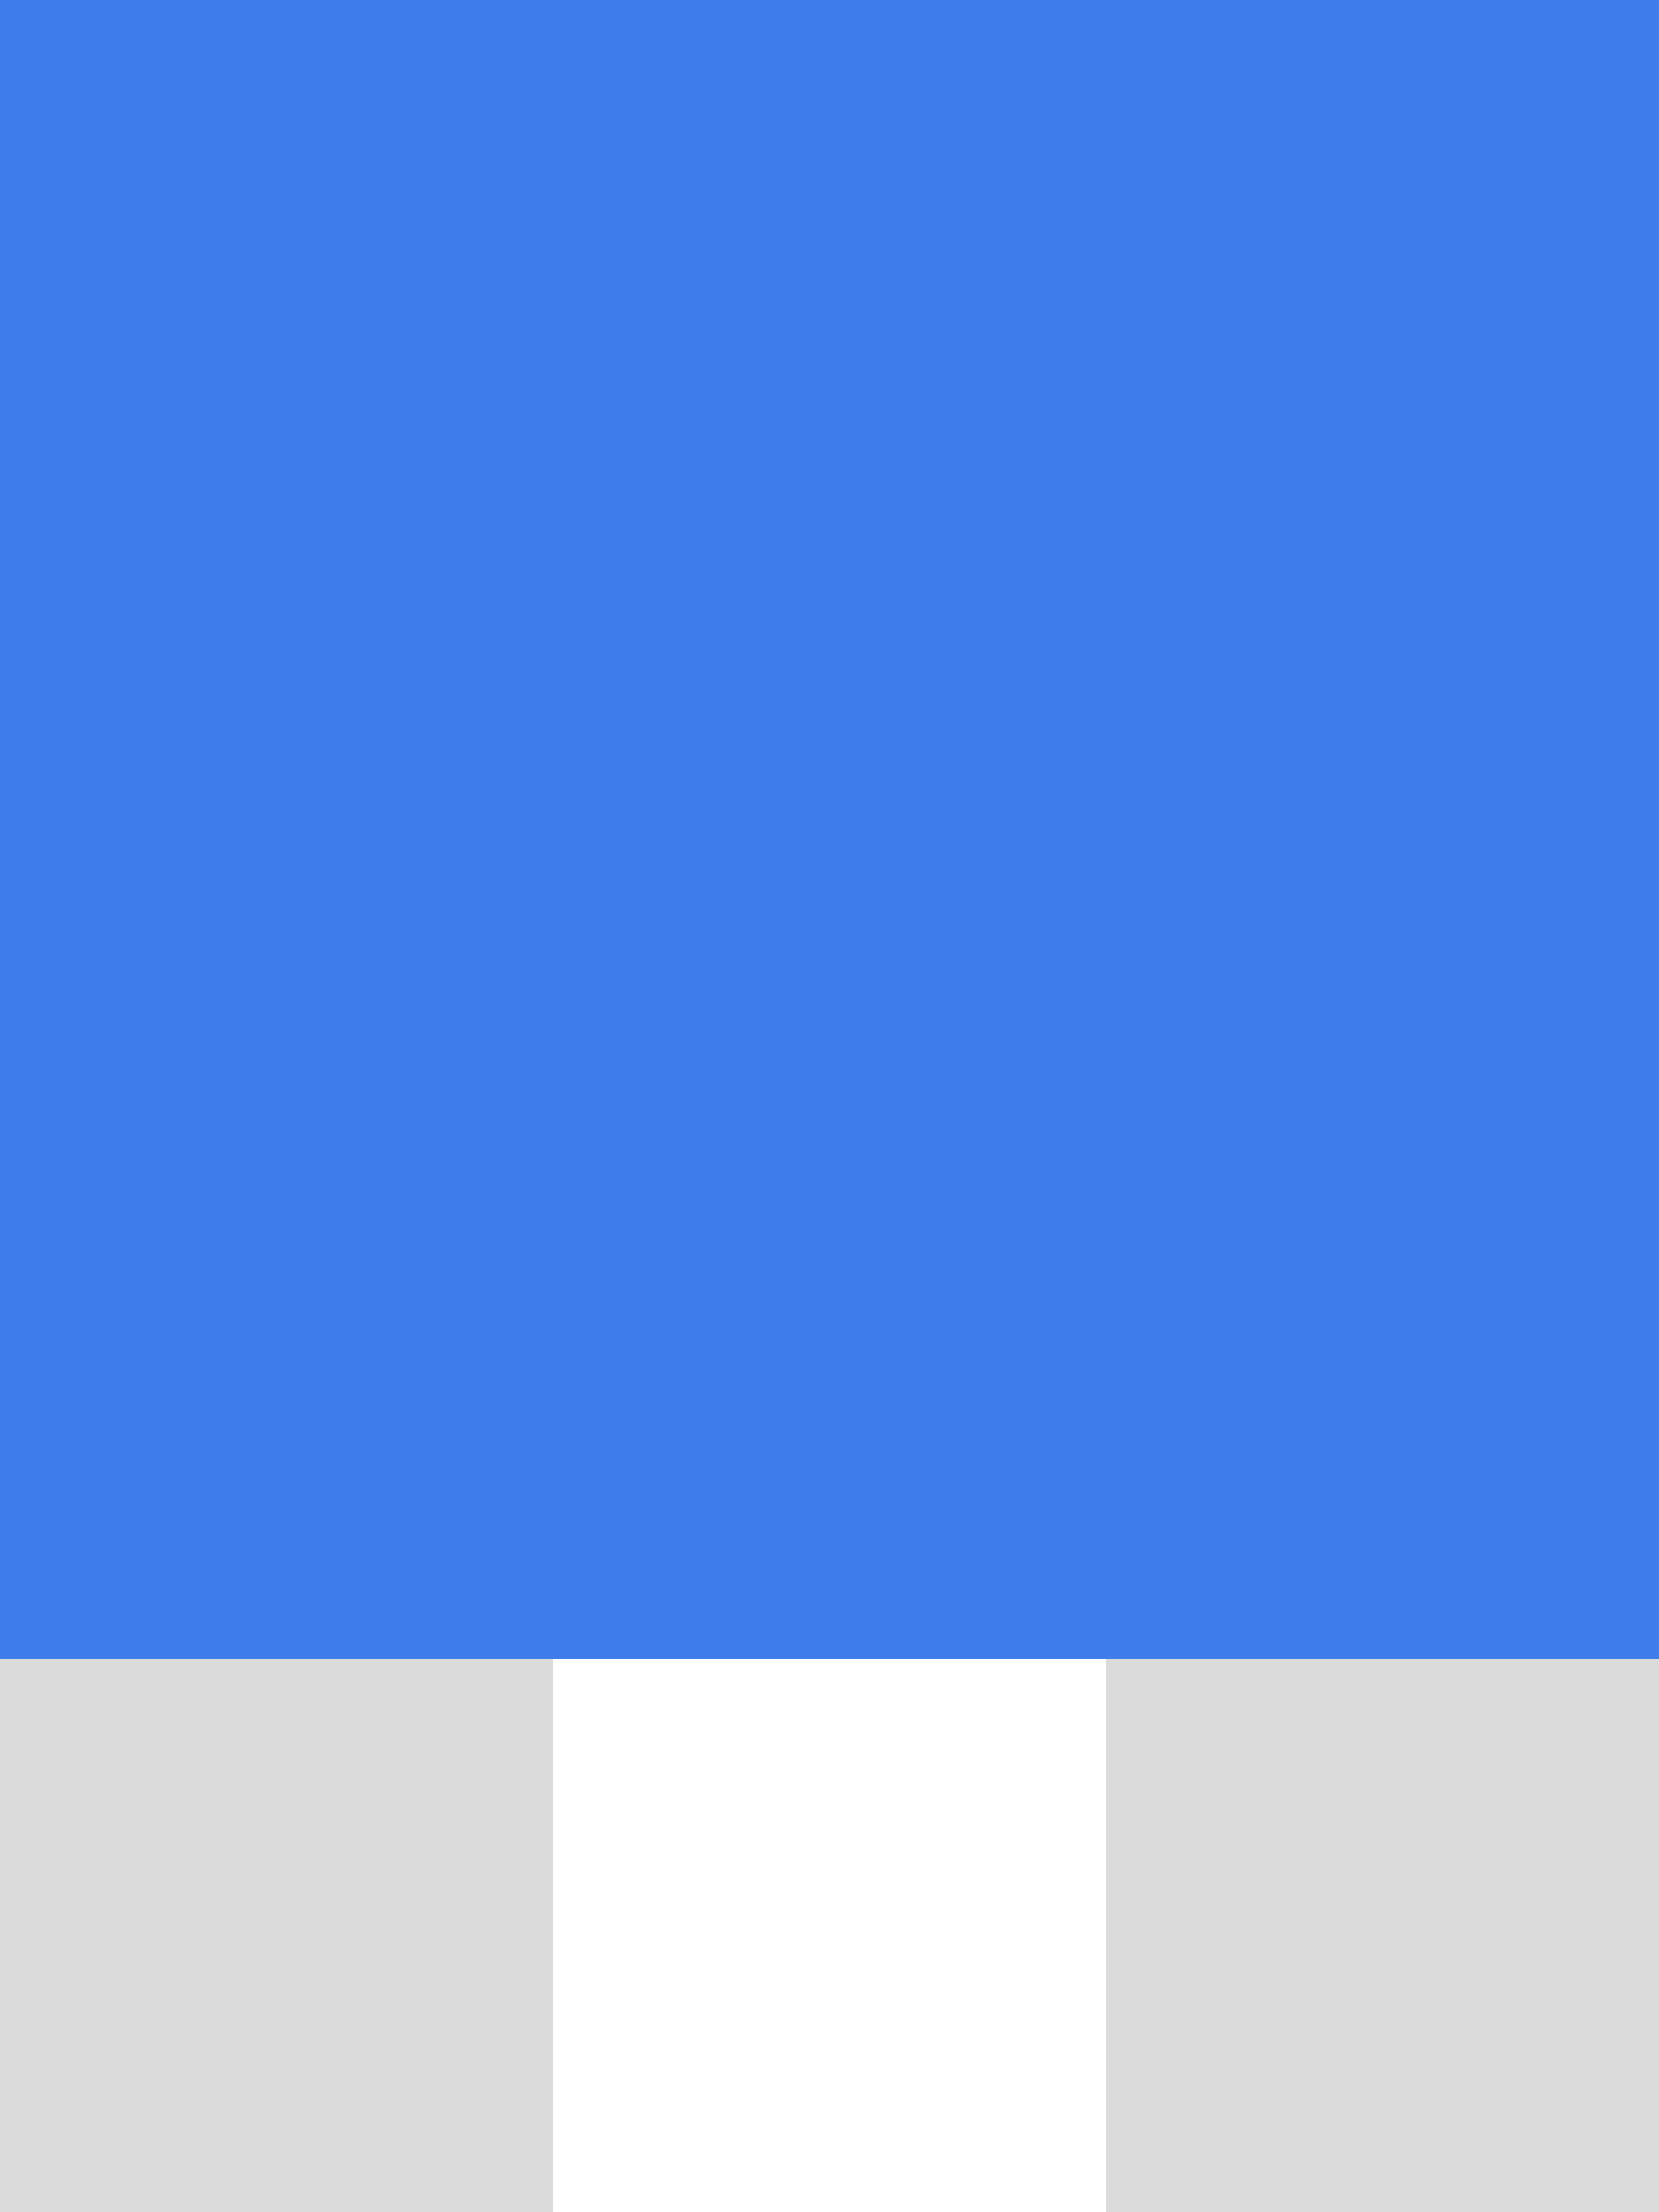
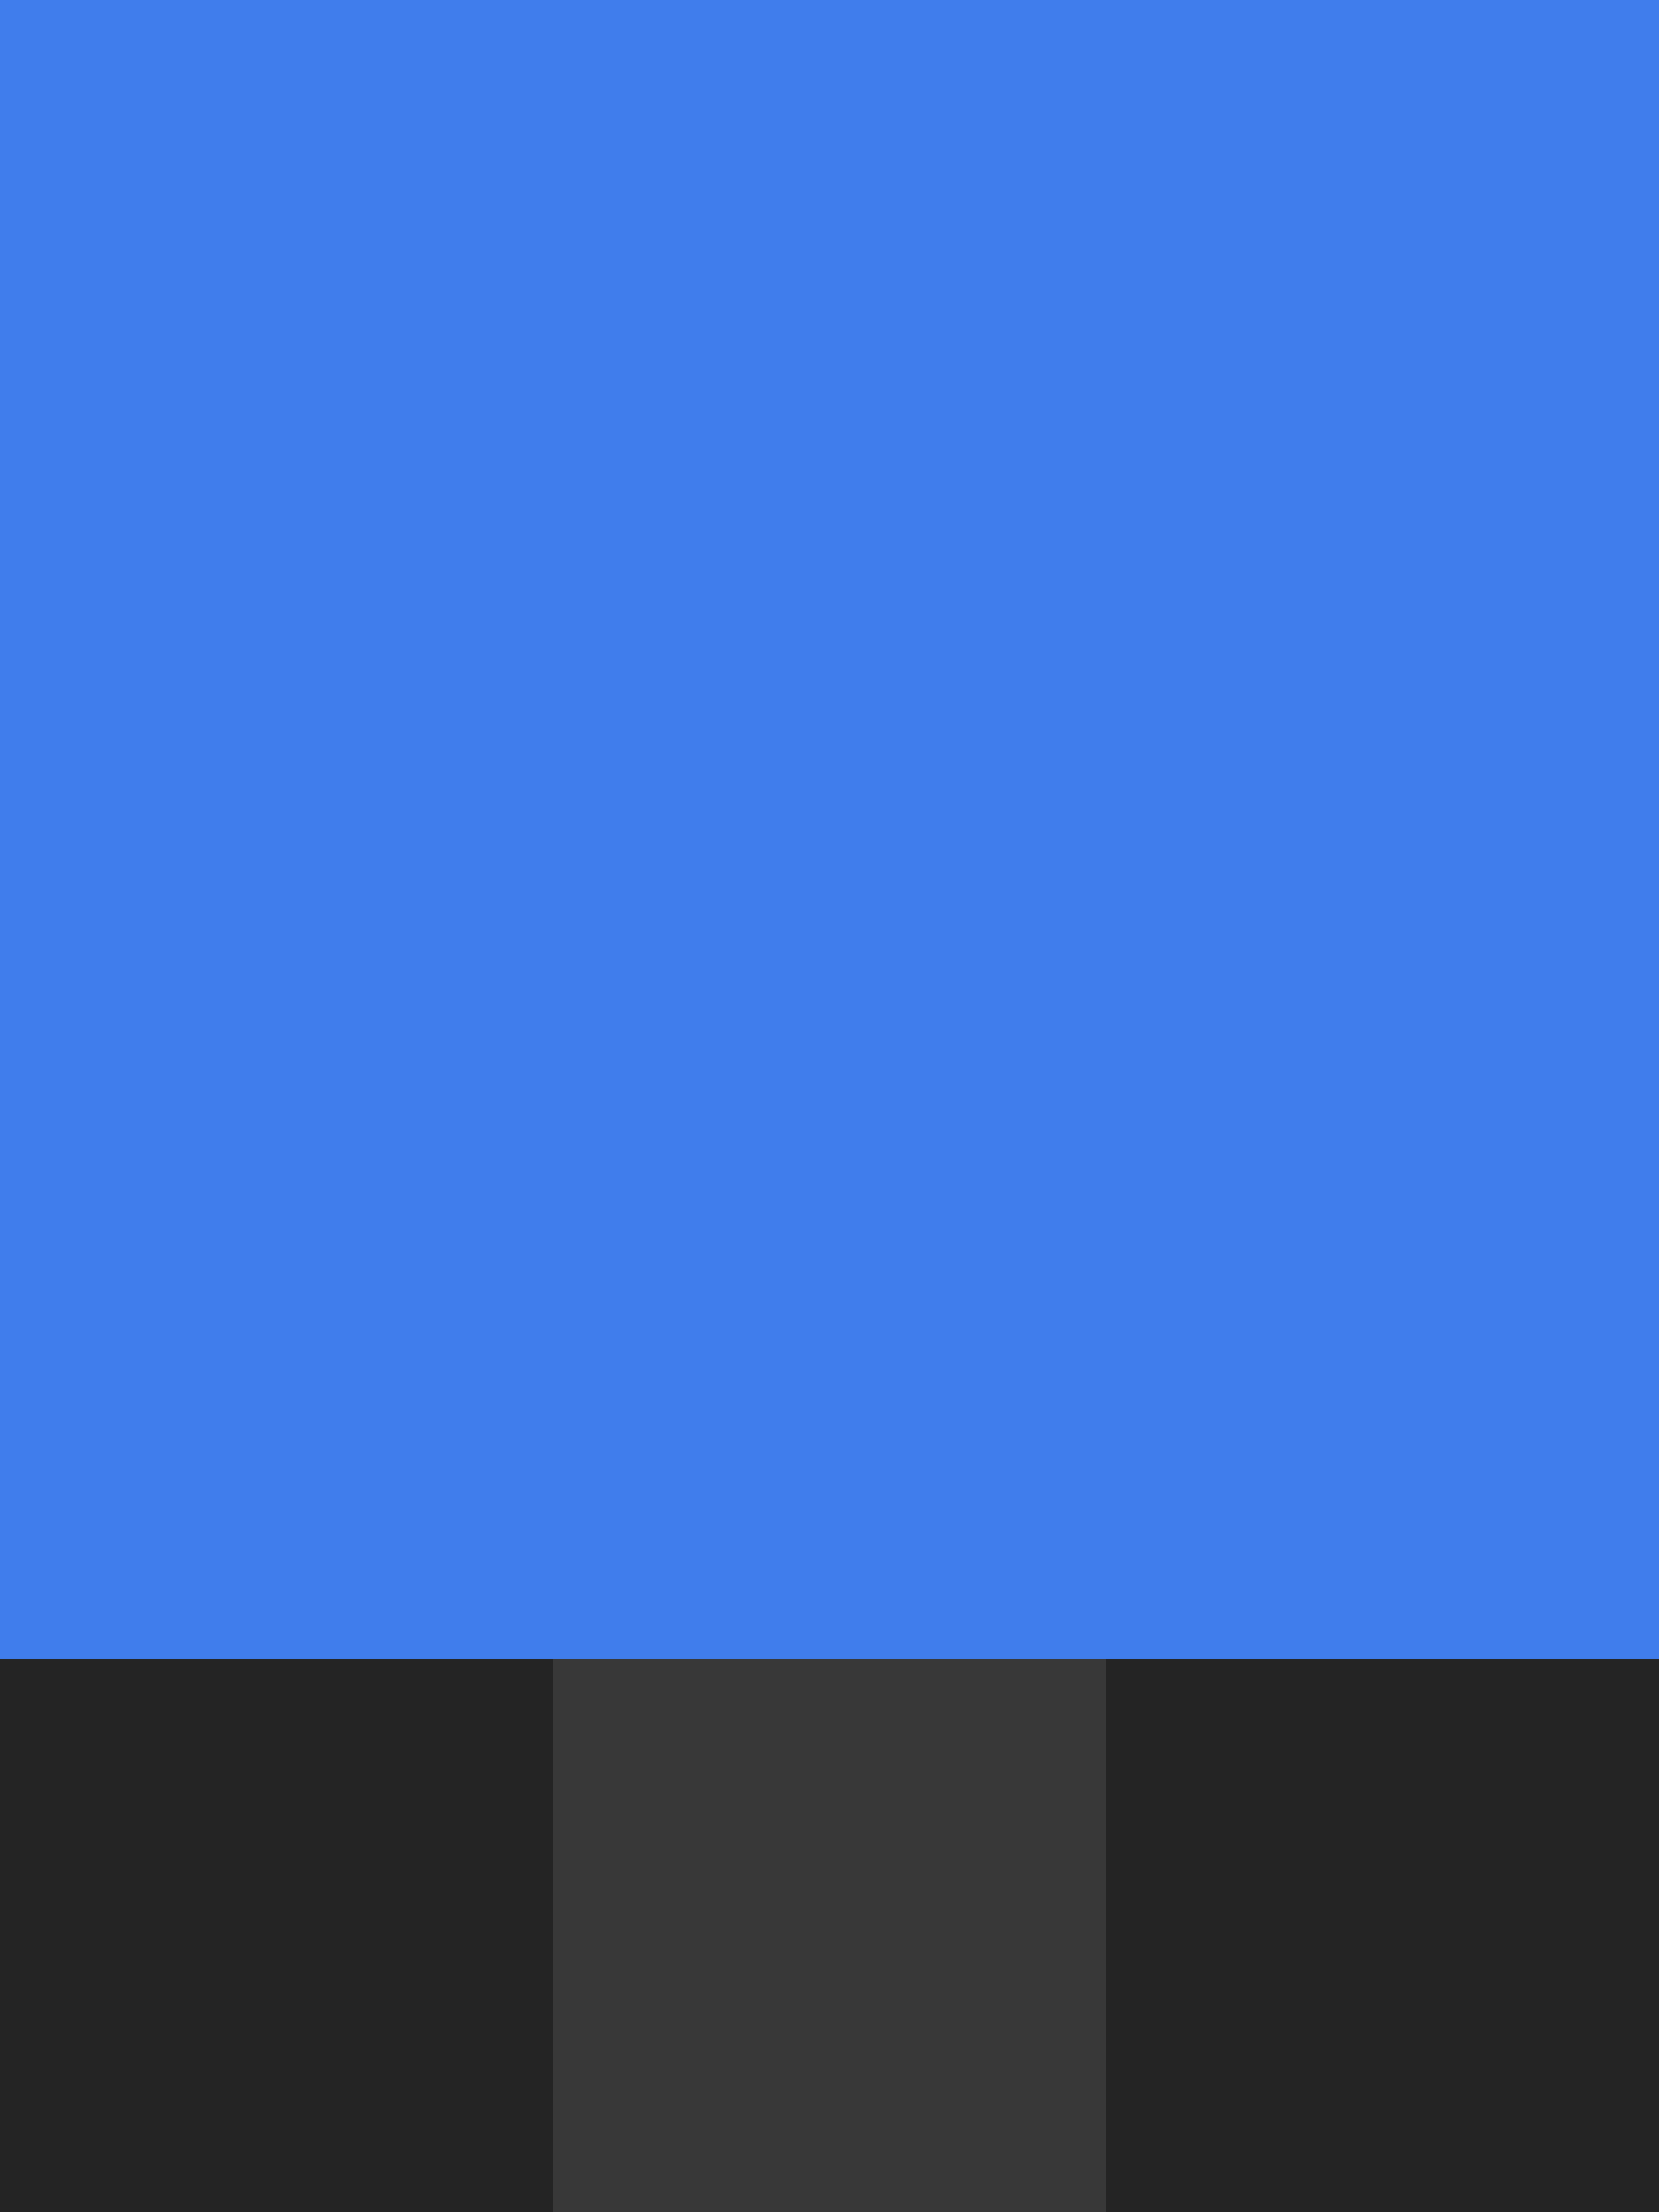
- <svg xmlns="http://www.w3.org/2000/svg" viewBox="0 0 3 4">
-   <g transform="translate(0 -1049)">
-     <path fill="#fff" d="M 1 1050 H 2 V 1053 H 1 z" />
-     <path d="M 0 0 V 4 H 1 V 1 H 2 V 4 H 3 V 1 V 0 H 1 z" transform="translate(0 1049)" fill="#dbdbdb" />
+ <svg xmlns="http://www.w3.org/2000/svg" version="1.1" id="svg2" viewBox="0 0 3 4">
+   <defs id="defs14" />
+   <g id="g4" transform="translate(0 -1049)">
+     <path style="fill:#383838;fill-opacity:1" id="path6" d="M 1 1050 H 2 V 1053 H 1 z" fill="#fff" />
+     <path style="fill:#242424;fill-opacity:1" id="path8" fill="#dbdbdb" transform="translate(0 1049)" d="M 0 0 V 4 H 1 V 1 H 2 V 4 H 3 V 1 V 0 H 1 z" />
  </g>
-   <path fill="#407dec" d="M 0,0 H3 V3 H0 z" />
+   <path id="path10" d="M 0,0 H3 V3 H0 z" fill="#407dec" />
</svg>
